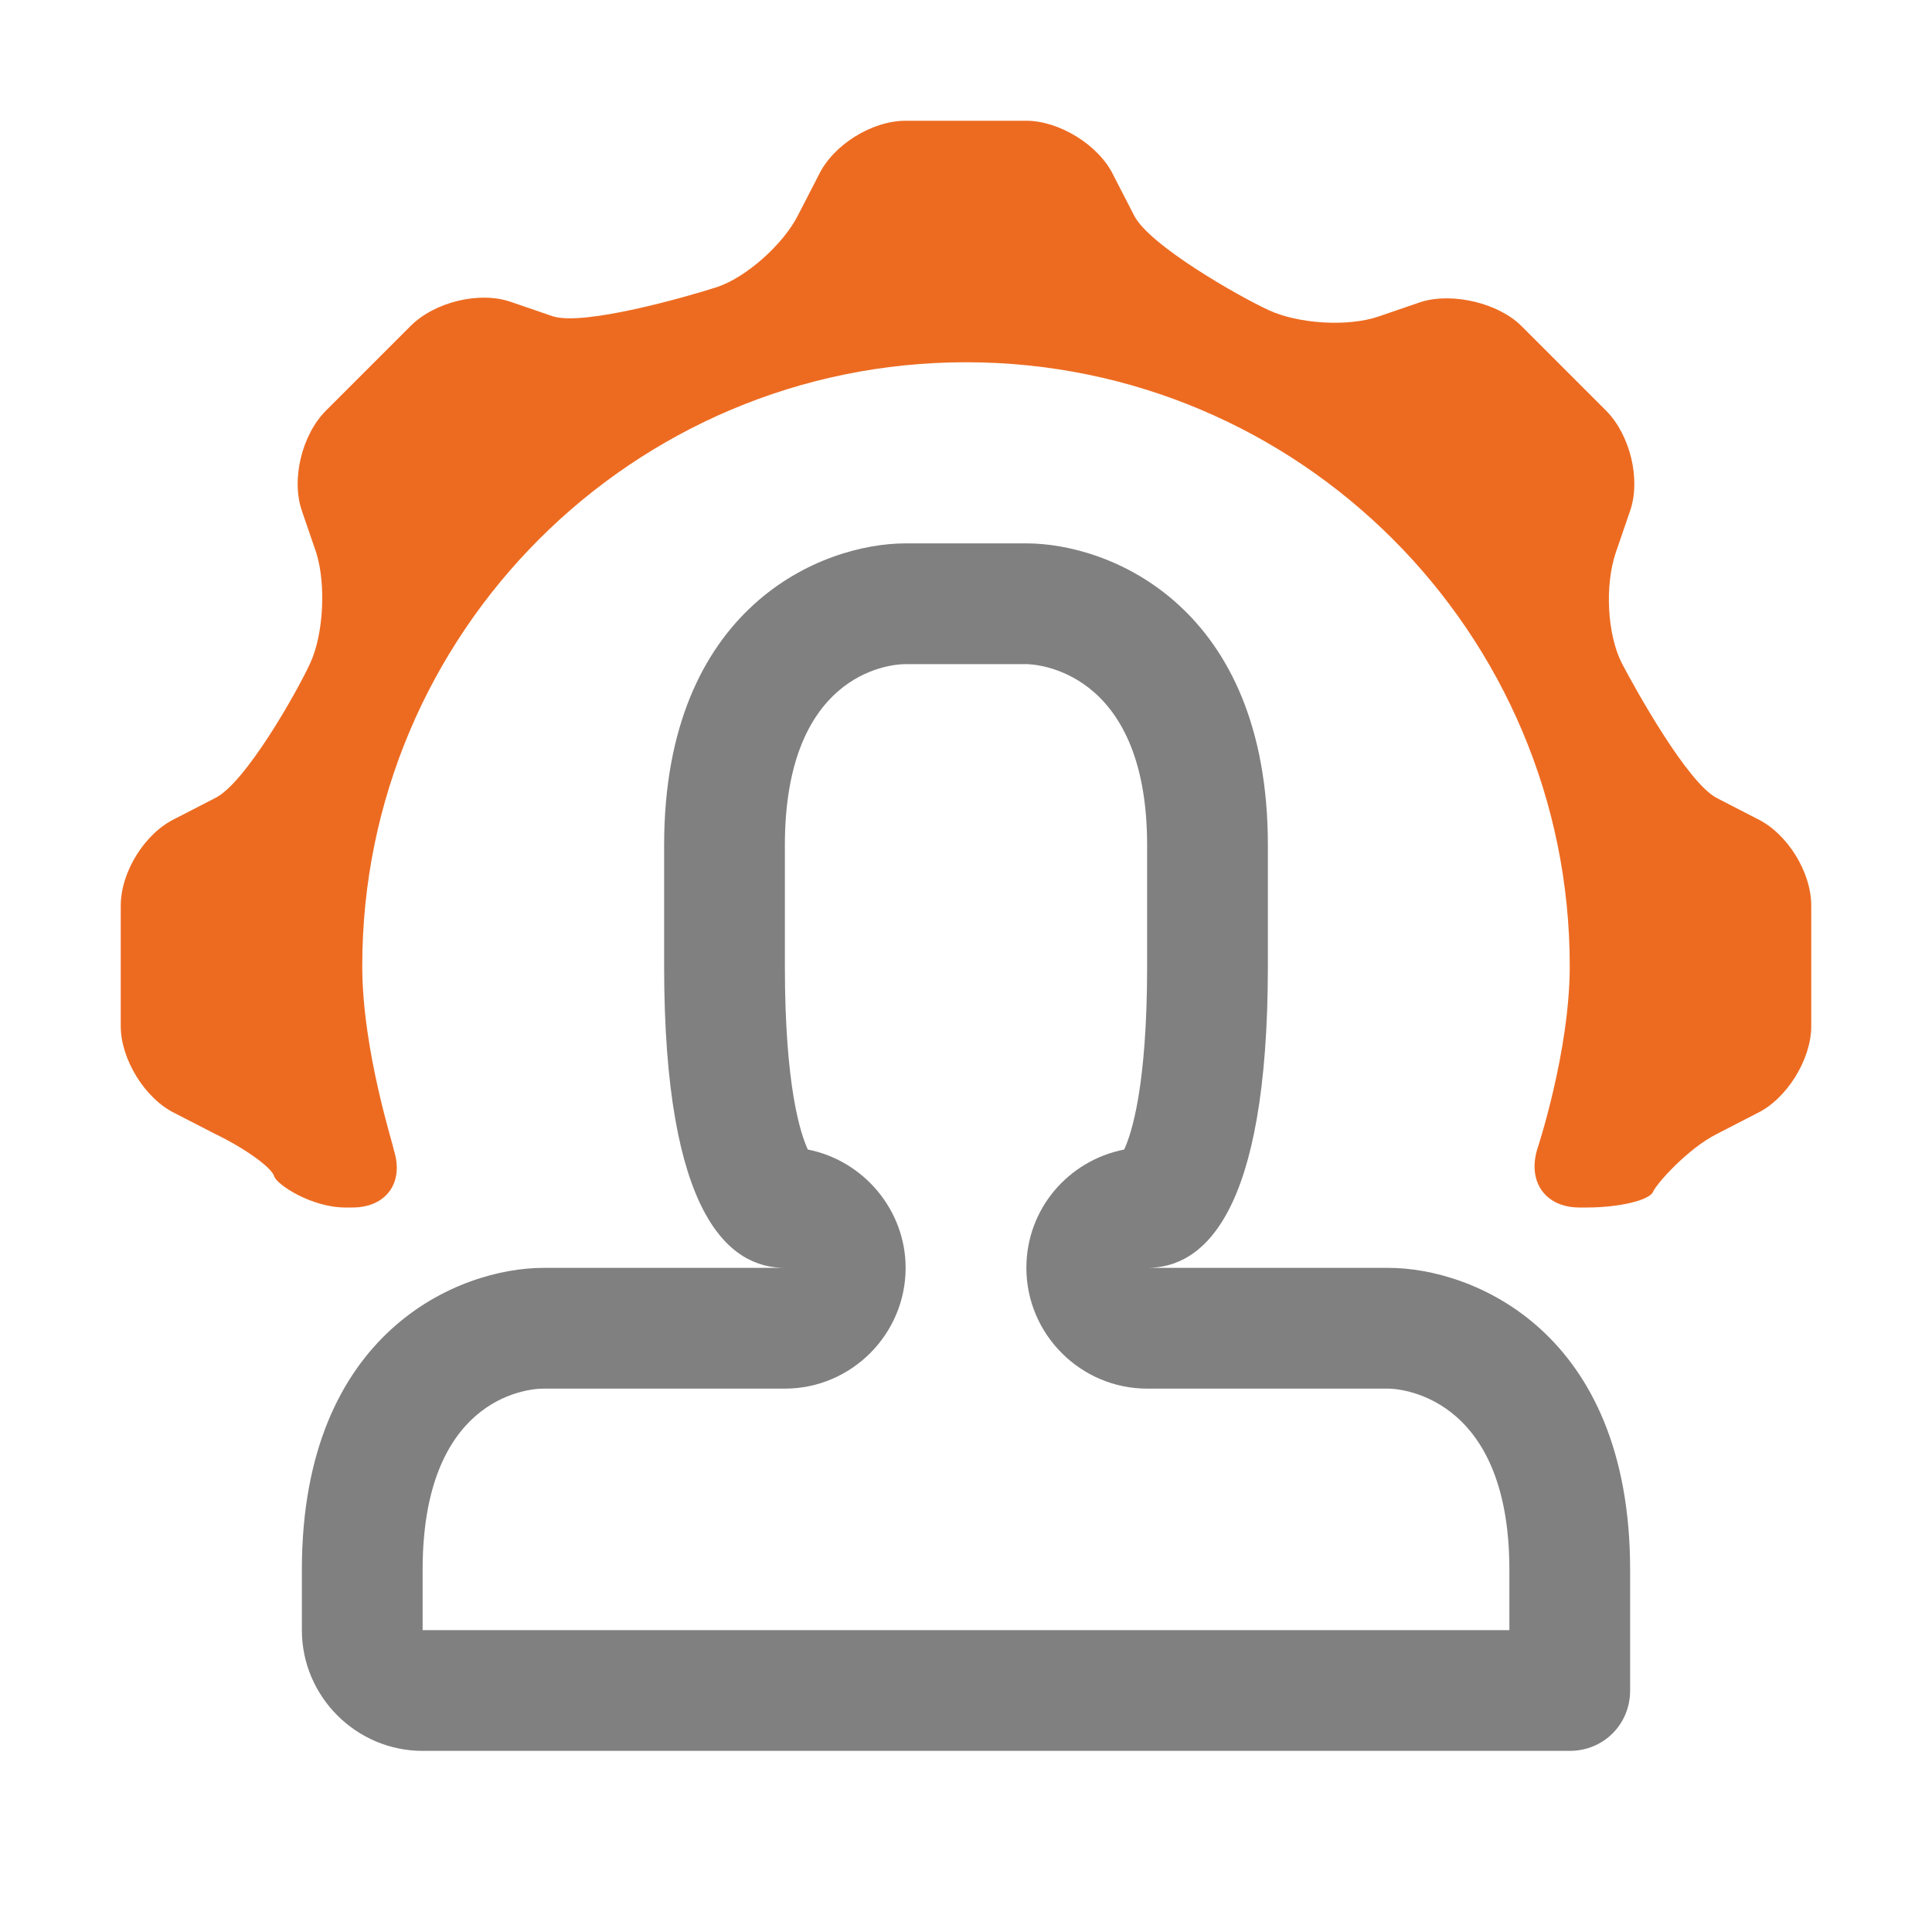
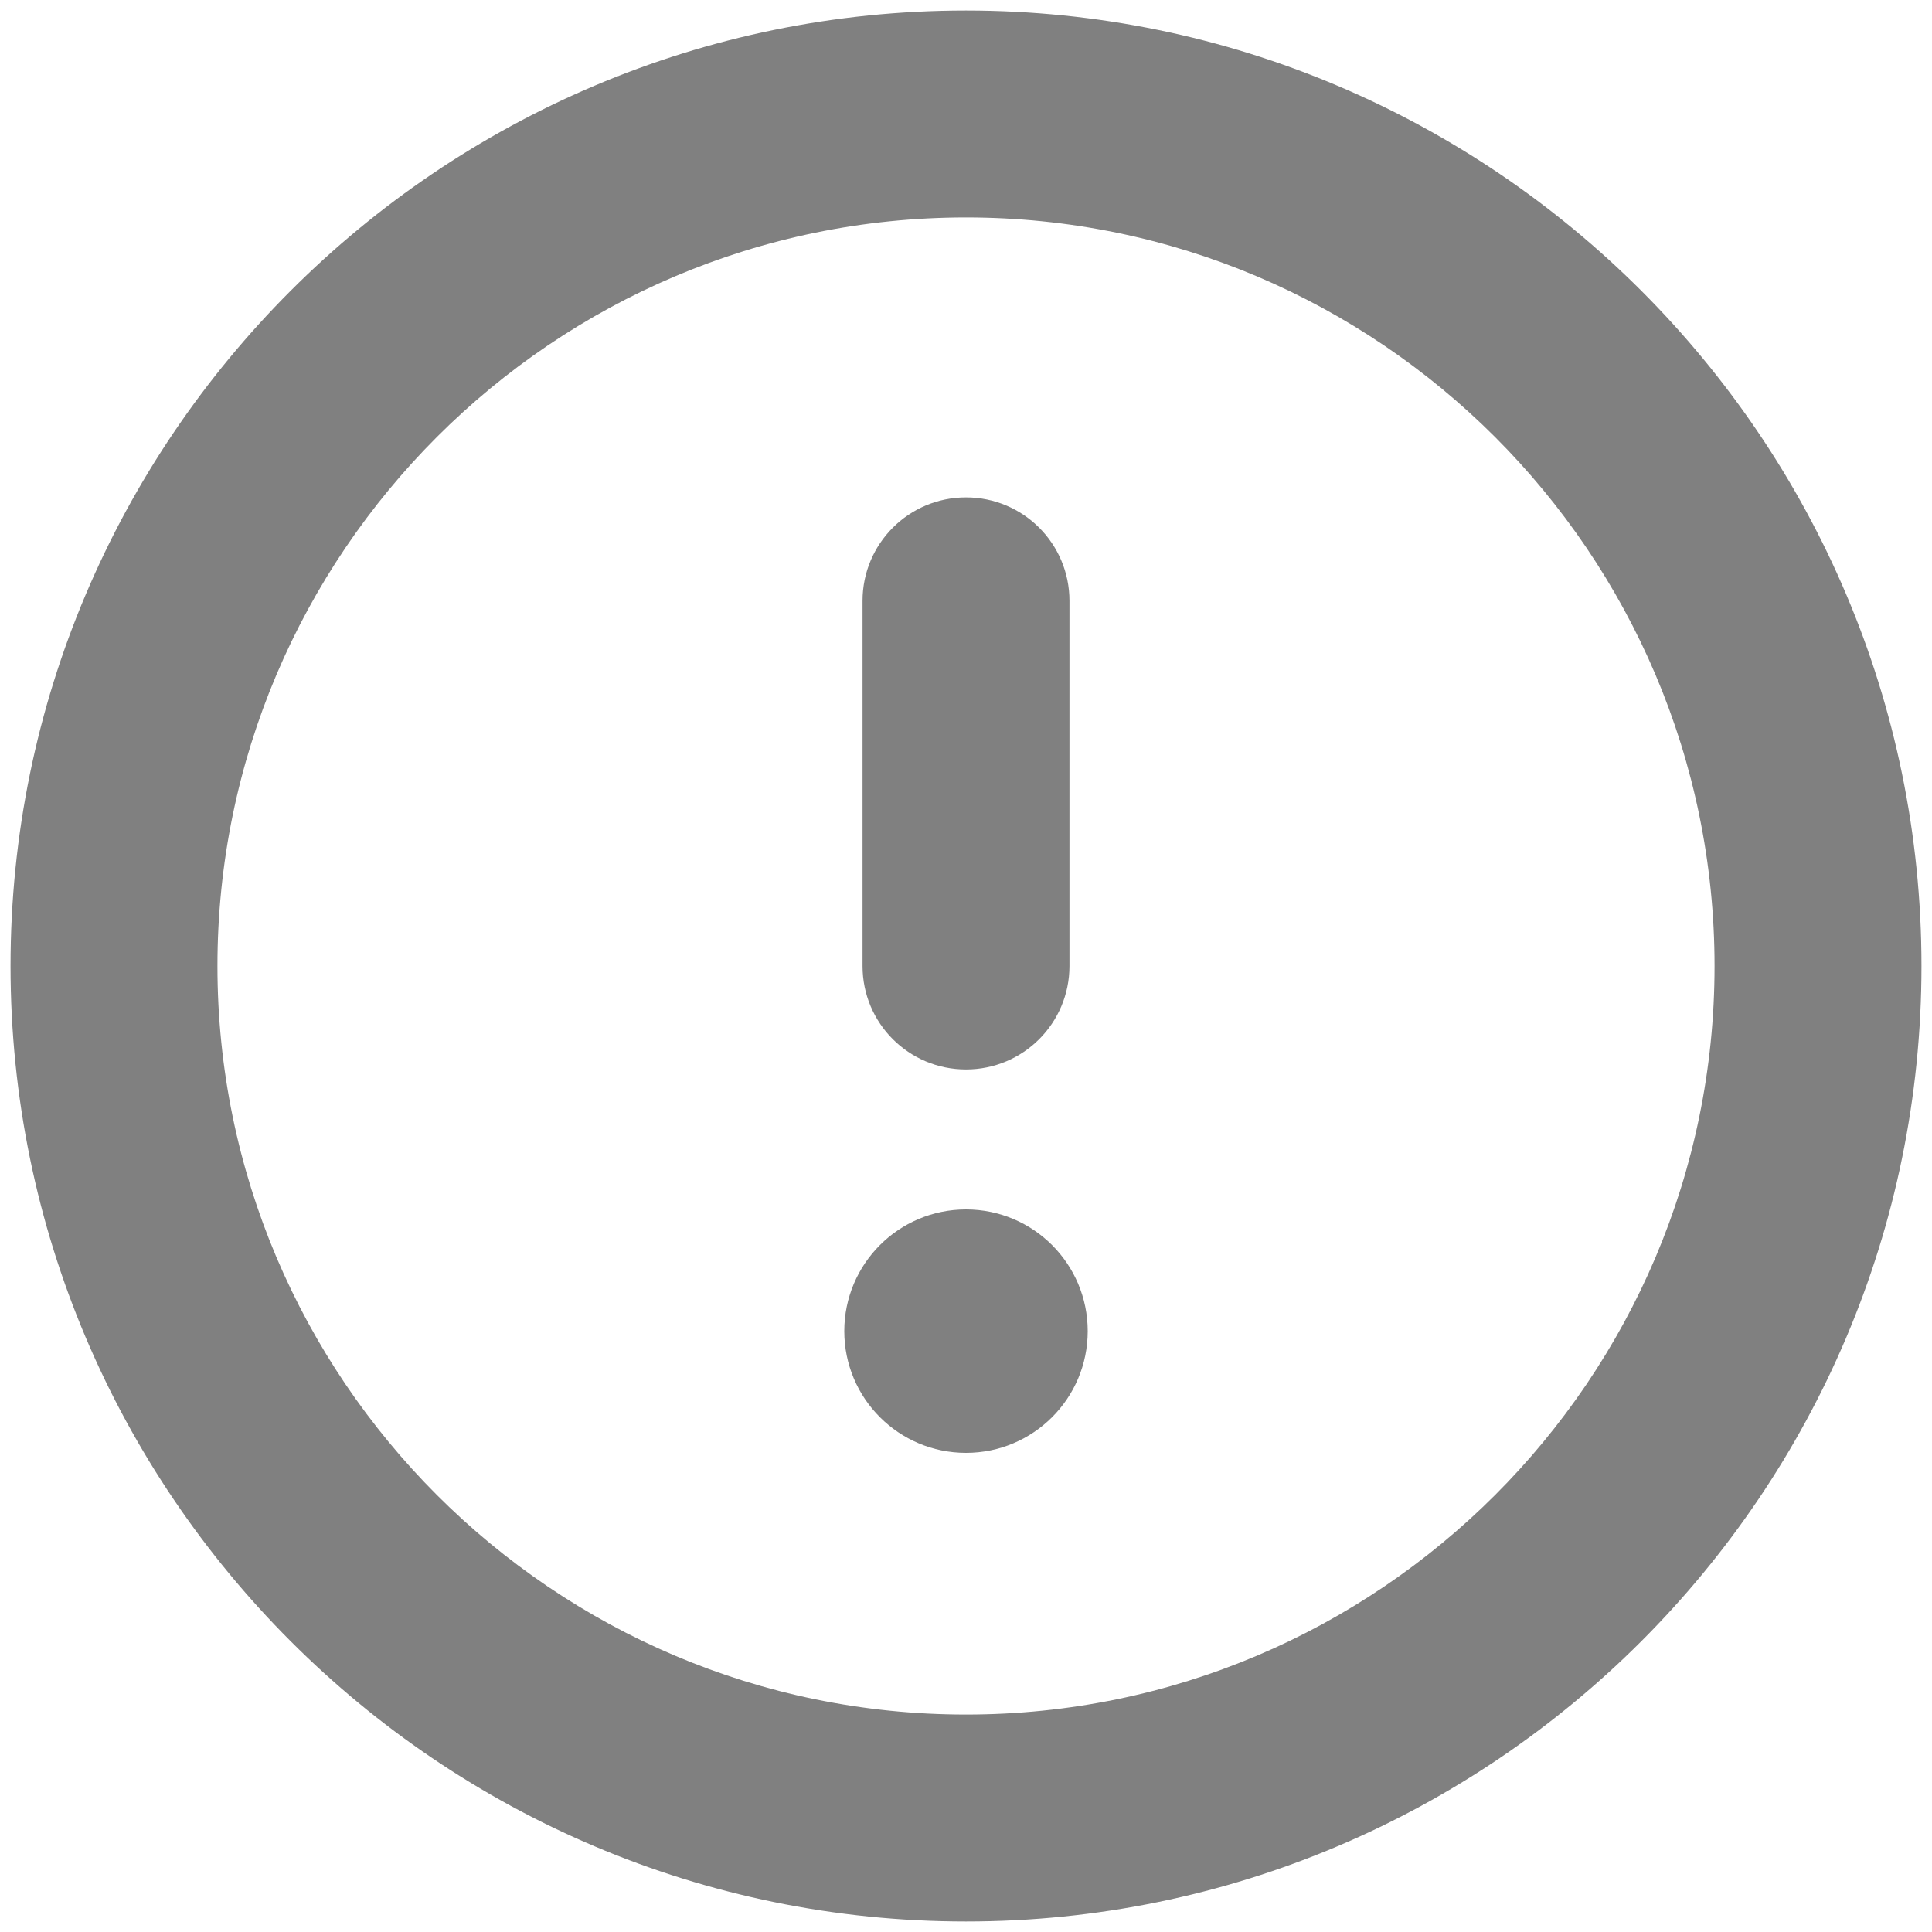
- <svg xmlns="http://www.w3.org/2000/svg" version="1.0" id="Layer_1" x="0px" y="0px" width="16px" height="16px" viewBox="0 0 16 16" enable-background="new 0 0 16 16" xml:space="preserve">
-   <path fill="#808080" d="M13,14.5H3.5c-0.55,0-1-0.45-1-1V13c0-1.98,1.31-2.5,2-2.5h2c-0.46,0-1-0.43-1-2.5V7c0-1.98,1.31-2.5,2-2.5  h1c0.69,0,2,0.52,2,2.5v1c0,2.07-0.54,2.5-1,2.5h2c0.69,0,2,0.52,2,2.5v1C13.5,14.28,13.28,14.5,13,14.5z M4.5,11.5  c-0.16,0-1,0.1-1,1.5v0.5h9V13c0-1.48-0.96-1.5-1-1.5h-2c-0.55,0-1-0.45-1-1c0-0.49,0.35-0.89,0.81-0.98C9.37,9.39,9.5,9,9.5,8V7  c0-1.48-0.96-1.5-1-1.5h-1c-0.16,0-1,0.1-1,1.5v1c0,1,0.13,1.39,0.19,1.52c0.46,0.09,0.81,0.5,0.81,0.98c0,0.55-0.45,1-1,1H4.5z" />
-   <path fill="#ED6B21" d="M13.43,5.49c-0.12-0.24-0.14-0.64-0.05-0.91l0.12-0.35c0.09-0.26,0-0.63-0.2-0.83L12.6,2.7  c-0.19-0.19-0.57-0.28-0.83-0.2l-0.35,0.12c-0.26,0.09-0.67,0.06-0.91-0.05s-1-0.54-1.12-0.79L9.22,1.45C9.1,1.2,8.77,1,8.5,1h-1  C7.22,1,6.9,1.2,6.78,1.45L6.61,1.78C6.49,2.02,6.18,2.3,5.93,2.38S4.84,2.7,4.58,2.62L4.23,2.5C3.97,2.41,3.6,2.5,3.4,2.7L2.7,3.4  C2.5,3.6,2.41,3.97,2.5,4.23l0.12,0.35C2.7,4.84,2.68,5.25,2.57,5.49s-0.54,1-0.79,1.12L1.45,6.78C1.2,6.9,1,7.22,1,7.5v1  c0,0.27,0.2,0.6,0.45,0.72l0.33,0.17c0.25,0.12,0.47,0.28,0.49,0.35S2.58,10,2.86,10h0.06c0.28,0,0.43-0.21,0.34-0.48  C3.27,9.52,3,8.71,3,8c0-2.76,2.24-5,5-5s5,2.24,5,5c0,0.71-0.27,1.52-0.27,1.52C12.65,9.79,12.8,10,13.08,10h0.06  c0.27,0,0.52-0.06,0.55-0.13s0.29-0.36,0.53-0.48l0.33-0.17C14.8,9.1,15,8.77,15,8.5v-1c0-0.28-0.2-0.6-0.45-0.72l-0.33-0.17  C13.98,6.49,13.55,5.72,13.43,5.49z" />
+ <svg xmlns="http://www.w3.org/2000/svg" version="1.0" id="error" x="0px" y="0px" viewBox="0 0 200 200" enable-background="new 0 0 100 100" xml:space="preserve" width="200" height="200">
+   <defs id="defs17" />
+   <g id="g4" transform="matrix(2.52,0,0,2.52,-26,-26)">
+     <path fill="#808080" d="m 50,54.25 c -2.35,0 -4.25,-1.9 -4.25,-4.25 V 35 c 0,-2.35 1.9,-4.25 4.25,-4.25 2.35,0 4.25,1.9 4.25,4.25 v 15 c 0,2.35 -1.9,4.25 -4.25,4.25 z" id="path2" />
+   </g>
+   <g id="g8" transform="matrix(2.52,0,0,2.52,-26,-26)">
+     <circle fill="#808080" cx="50" cy="65" r="5" id="circle6" />
+   </g>
+   <g id="g12" transform="matrix(2.52,0,0,2.52,-26,-26)">
+     <path fill="#808080" d="M 50,89.25 C 28.36,89.25 10.75,71.64 10.75,50 10.75,28.36 28.36,10.75 50,10.75 71.64,10.75 89.25,28.36 89.25,50 89.25,71.64 71.64,89.25 50,89.25 Z m 0,-70 C 33.05,19.25 19.25,33.04 19.25,50 19.25,66.95 33.04,80.75 50,80.75 66.95,80.75 80.75,66.96 80.75,50 80.75,33.05 66.95,19.25 50,19.25 Z" id="path10" />
+   </g>
</svg>
